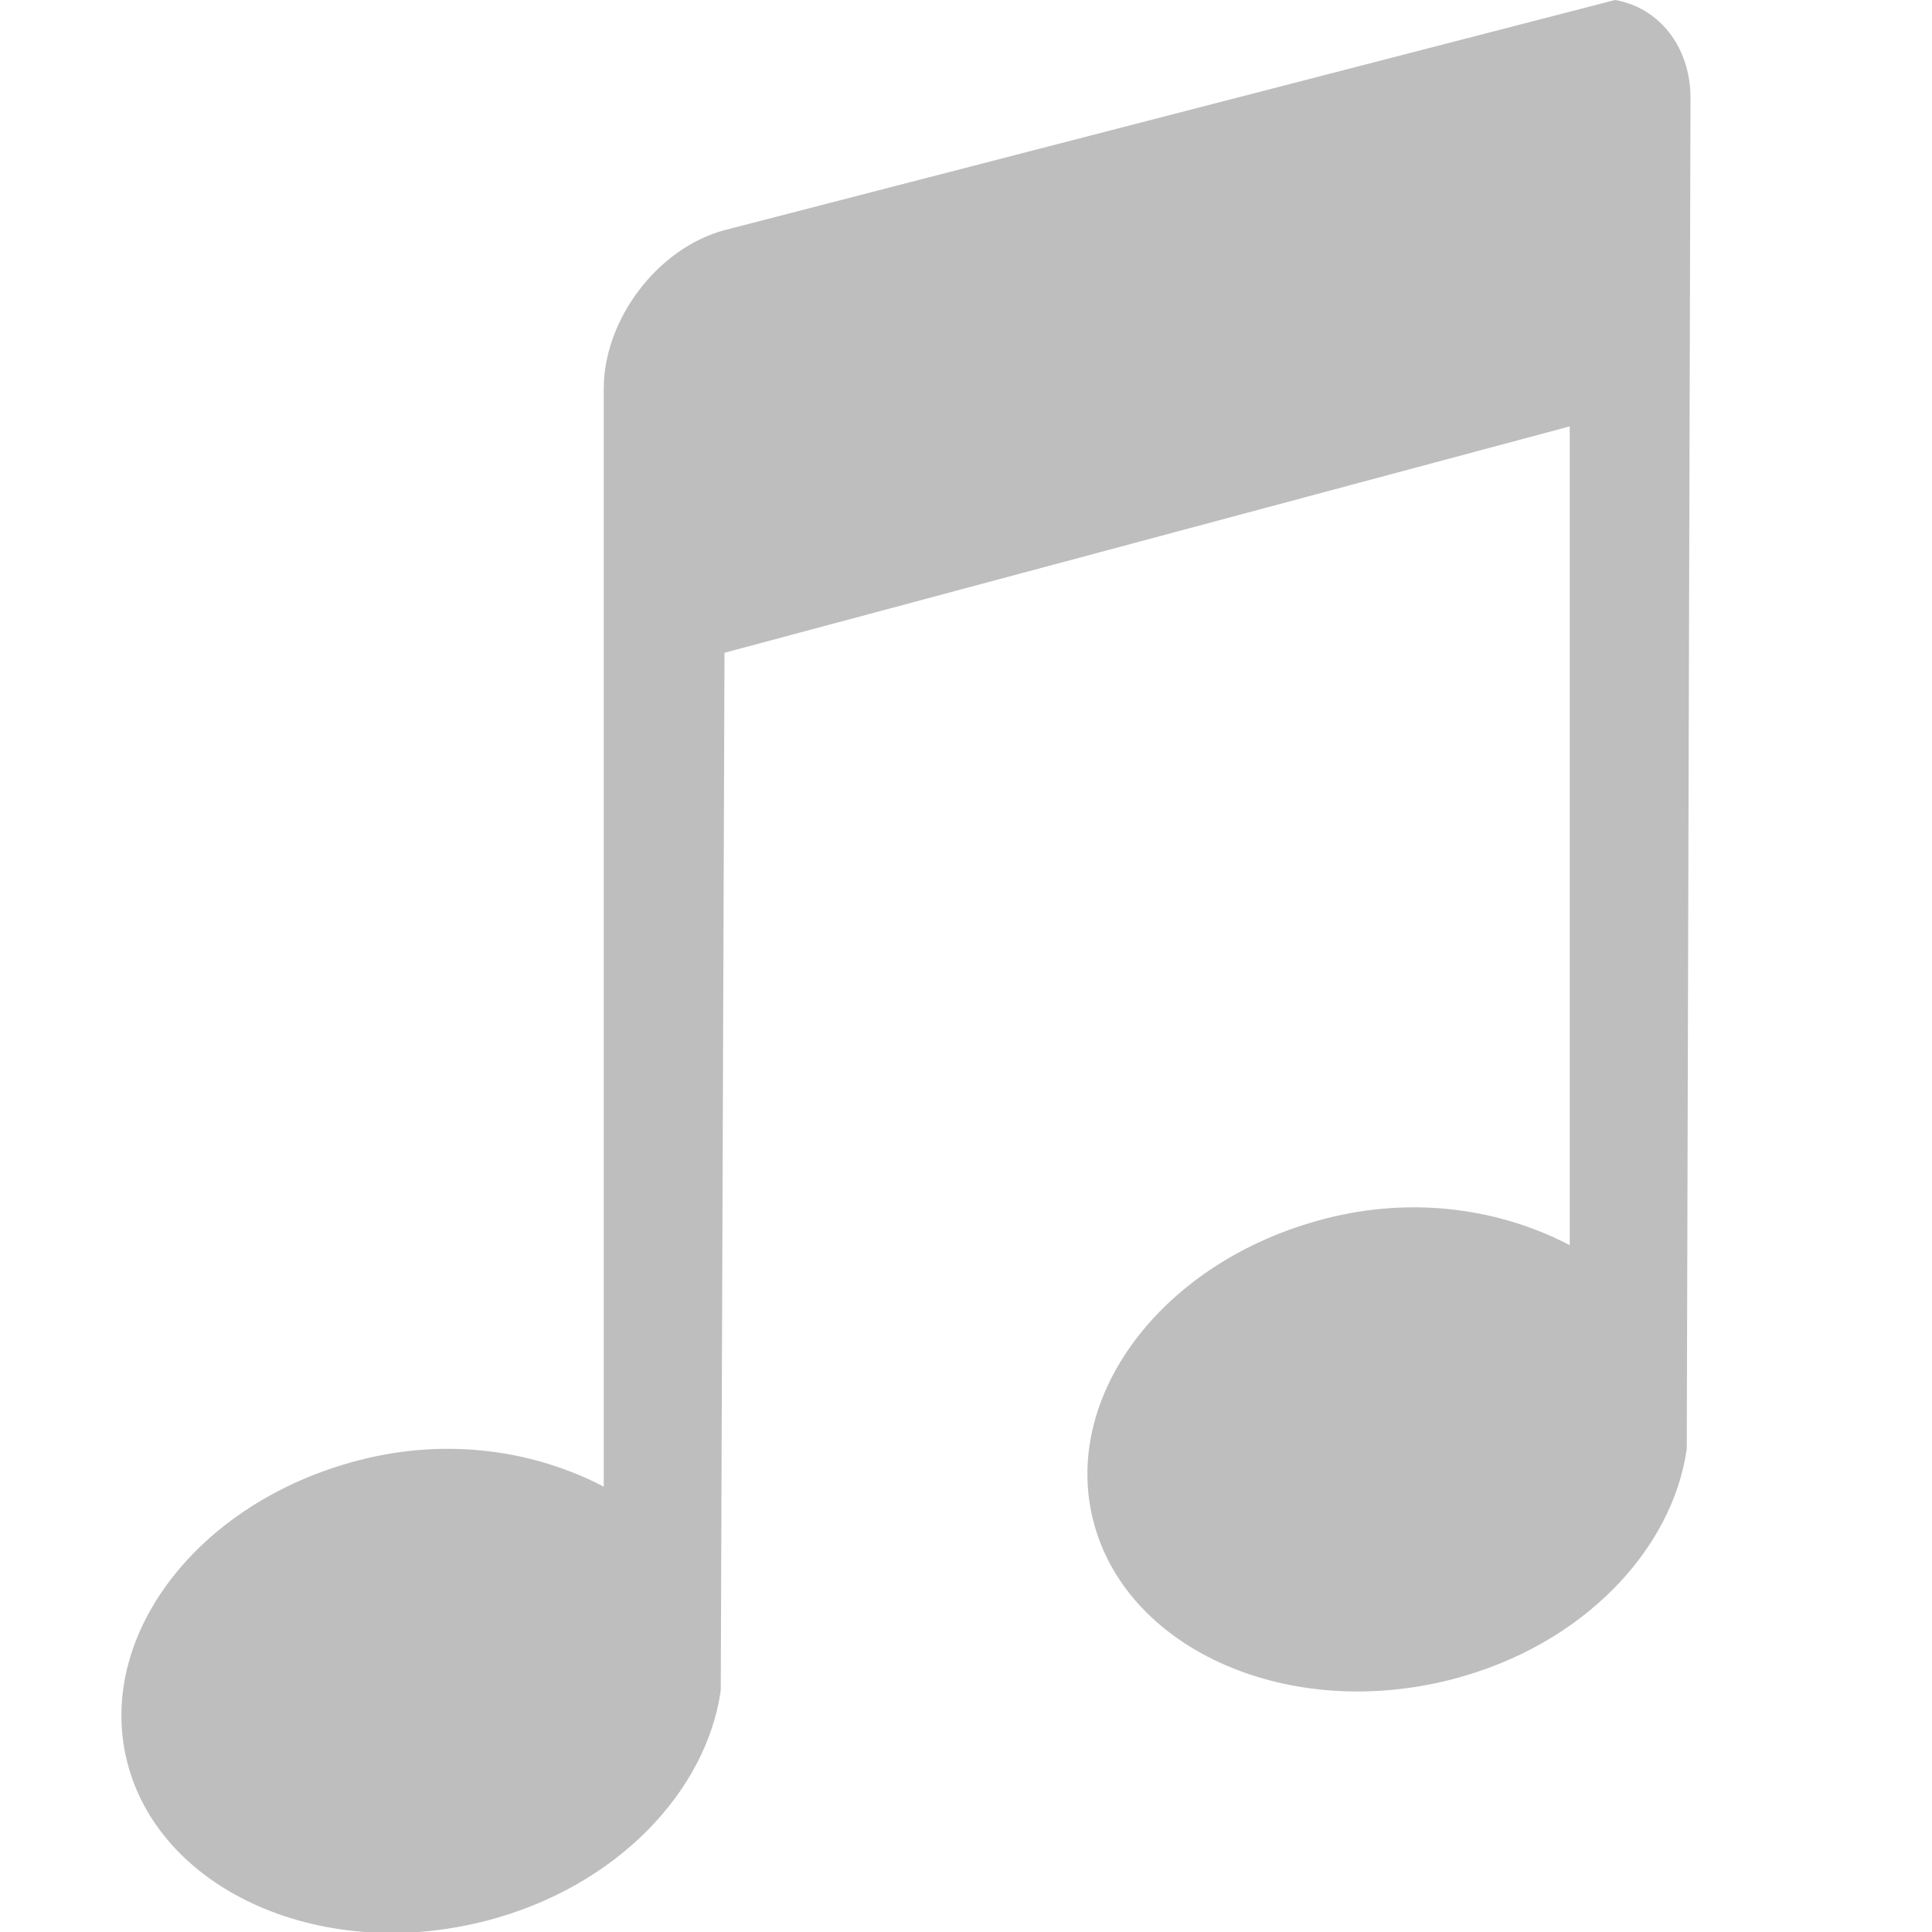
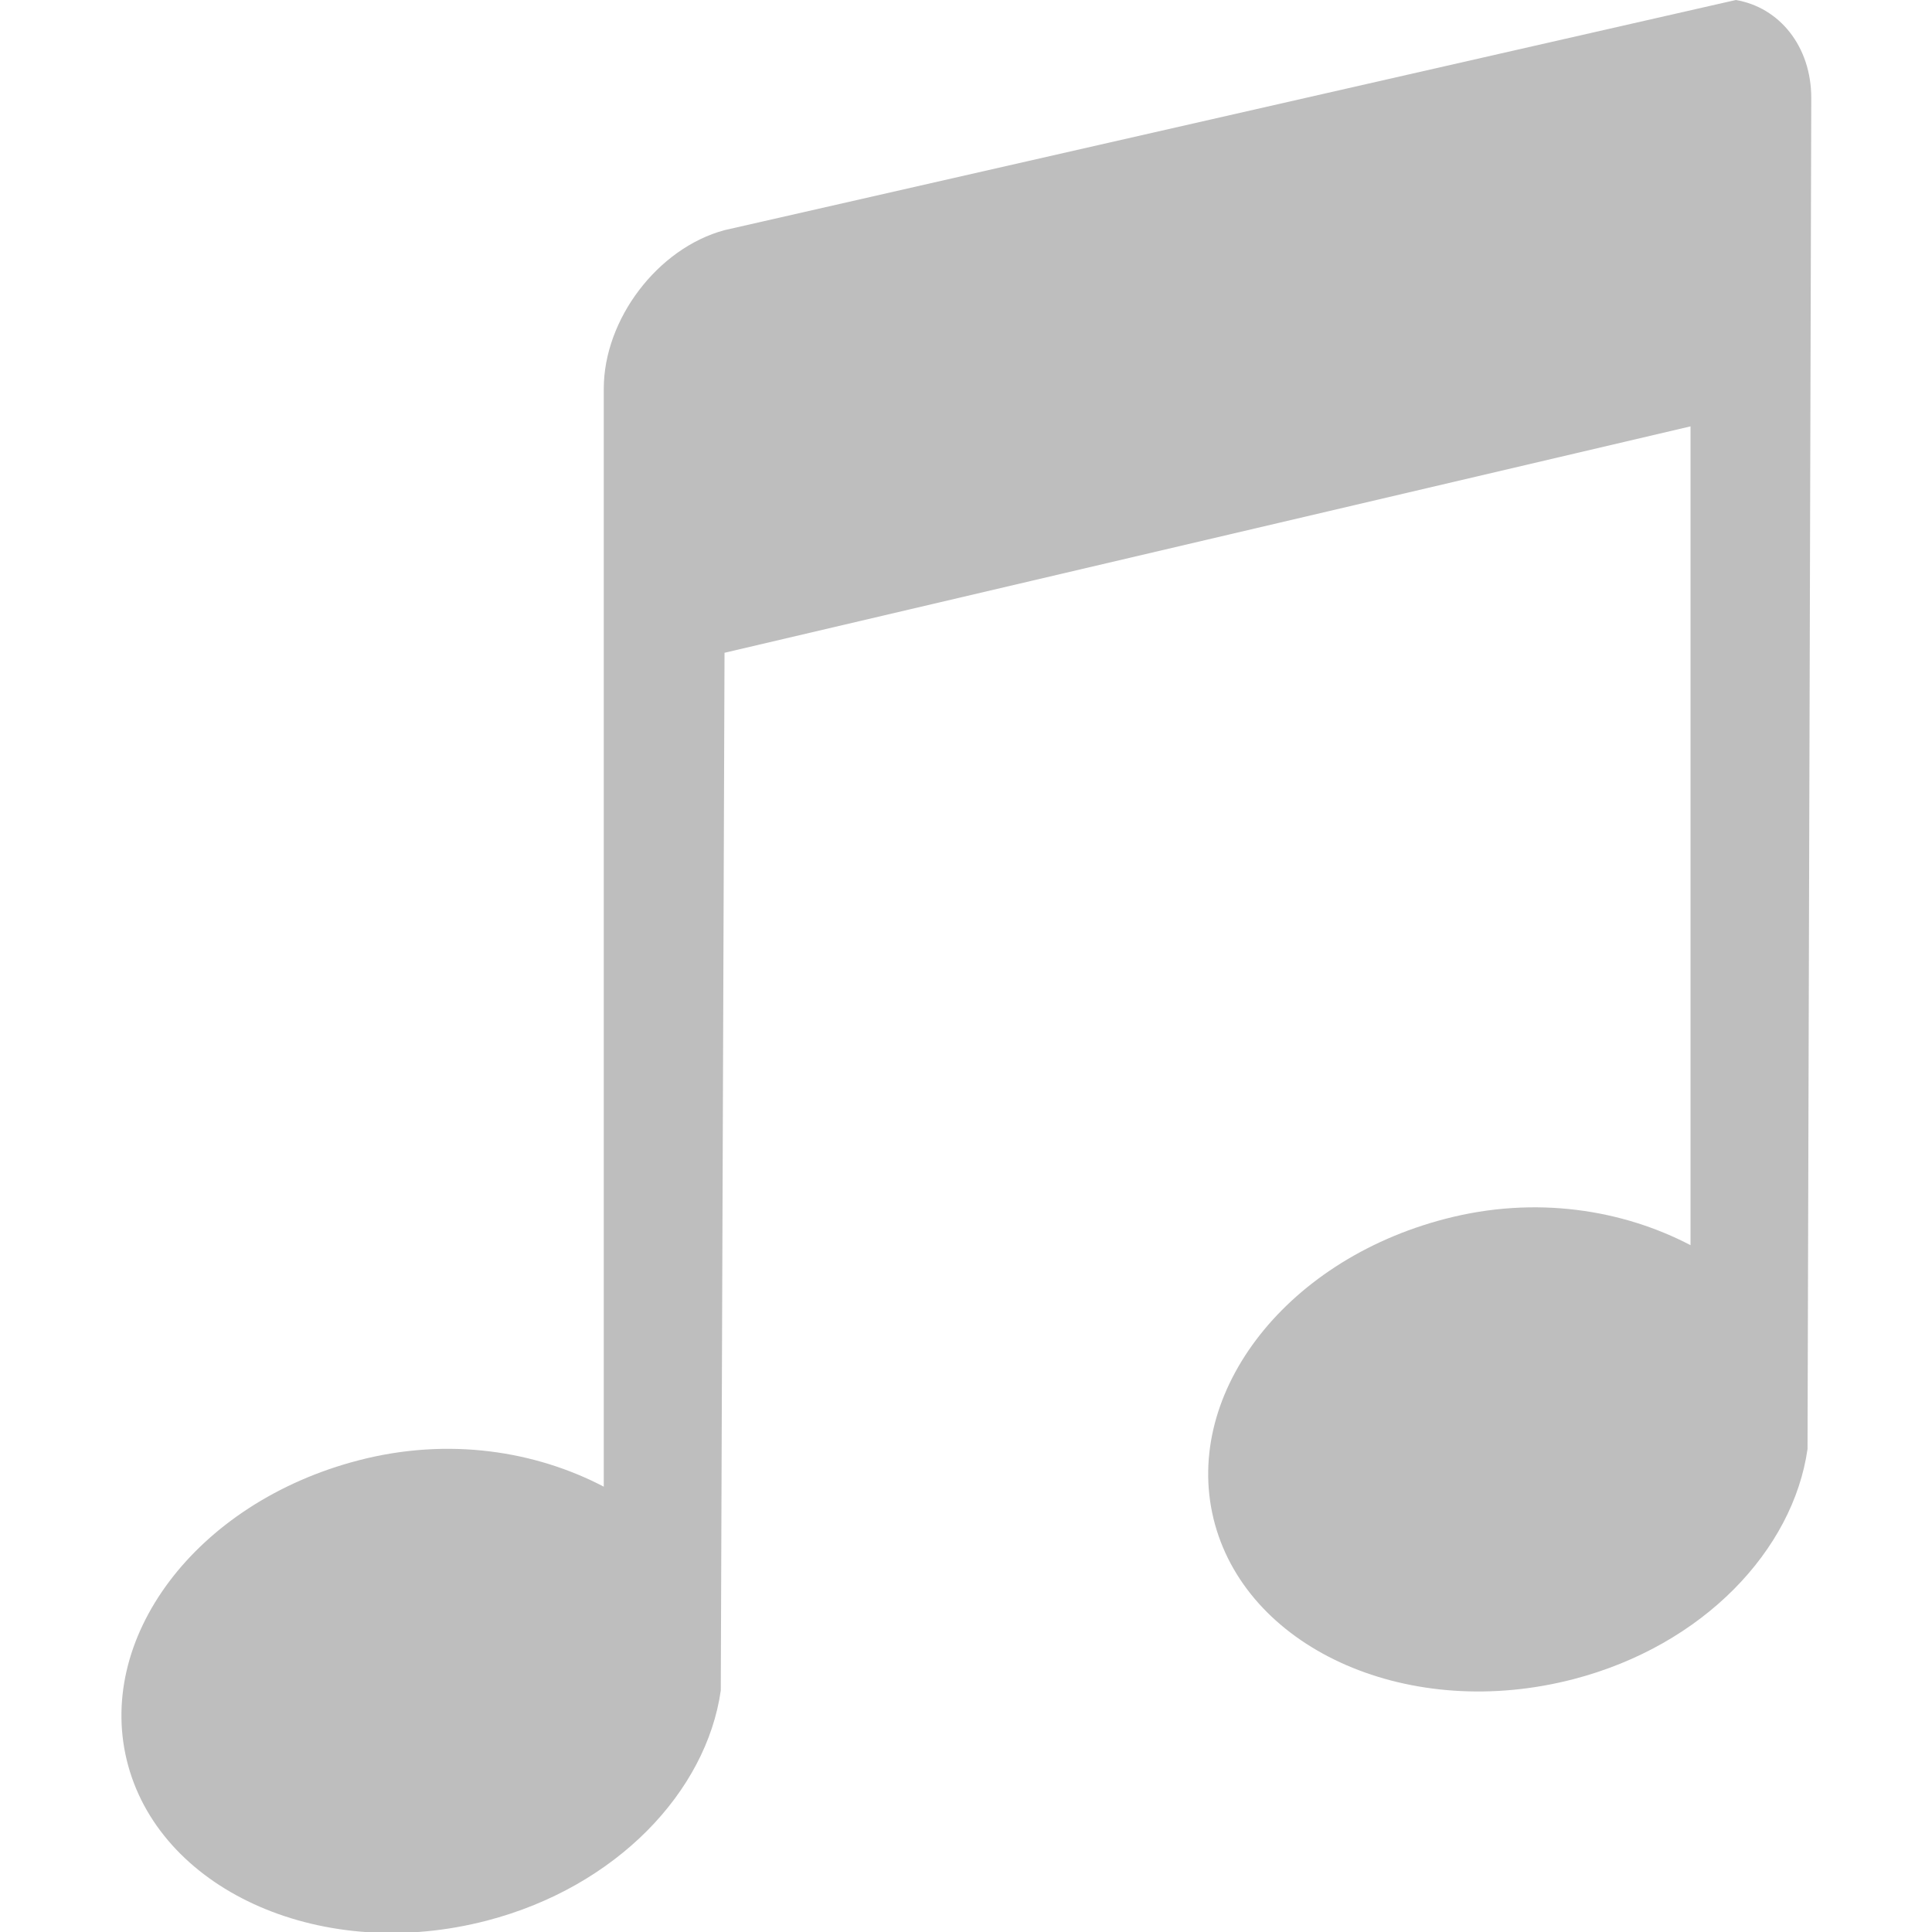
<svg xmlns="http://www.w3.org/2000/svg" version="1.1" width="16" height="16" id="svg3079">
  <defs id="defs3081" />
-   <g id="layer1" style="color:#bebebe;fill:#bebebe;fill-opacity:1;fill-rule:nonzero;stroke:none;stroke-width:1;marker:none;visibility:visible;display:inline;overflow:visible;enable-background:accumulate">
-     <path d="M 13.375,0 6,1.906 C 5.446,2.055 5,2.645 5,3.219 L 5,12.312 C 4.438,12.018 3.717,11.899 2.969,12.094 1.619,12.444 0.773,13.578 1.062,14.625 1.352,15.672 2.681,16.257 4.031,15.906 5.108,15.626 5.85,14.835 5.969,14 L 6,5.406 l 7,-1.875 0,6.781 C 12.438,10.018 11.717,9.899 10.969,10.094 9.619,10.444 8.773,11.578 9.062,12.625 c 0.289,1.047 1.619,1.632 2.969,1.281 C 13.108,13.626 13.85,12.835 13.969,12 L 14,0.812 C 14,0.382 13.734,0.061 13.375,0 z" id="rect2996" style="color:#bebebe;fill:#bebebe;fill-opacity:1;fill-rule:nonzero;stroke:none;stroke-width:1;marker:none;visibility:visible;display:inline;overflow:visible;enable-background:accumulate" />
+   <g id="layer1" style="color:#bebebe;display:inline;overflow:visible;visibility:visible;fill:#bebebe;fill-opacity:1;fill-rule:nonzero;stroke:none;stroke-width:1;marker:none;enable-background:accumulate" transform="translate(1.916894e-4)">
+     <path d="M 14.375,0 6,1.906 C 5.446,2.055 5,2.645 5,3.219 V 12.312 C 4.438,12.018 3.717,11.899 2.969,12.094 1.619,12.444 0.773,13.578 1.062,14.625 1.352,15.672 2.681,16.257 4.031,15.906 5.108,15.626 5.85,14.835 5.969,14 L 6,5.406 14,3.531 V 10.312 C 13.438,10.018 12.716,9.899 11.969,10.094 10.619,10.444 9.773,11.578 10.062,12.625 10.352,13.672 11.681,14.257 13.031,13.906 14.108,13.626 14.85,12.835 14.969,12 L 15,0.812 c 0,-0.43 -0.266,-0.752 -0.625,-0.812 z" id="rect2996" style="color:#bebebe;display:inline;overflow:visible;visibility:visible;fill:#bebebe;fill-opacity:1;fill-rule:nonzero;stroke:none;stroke-width:1;marker:none;enable-background:accumulate" />
  </g>
</svg>
